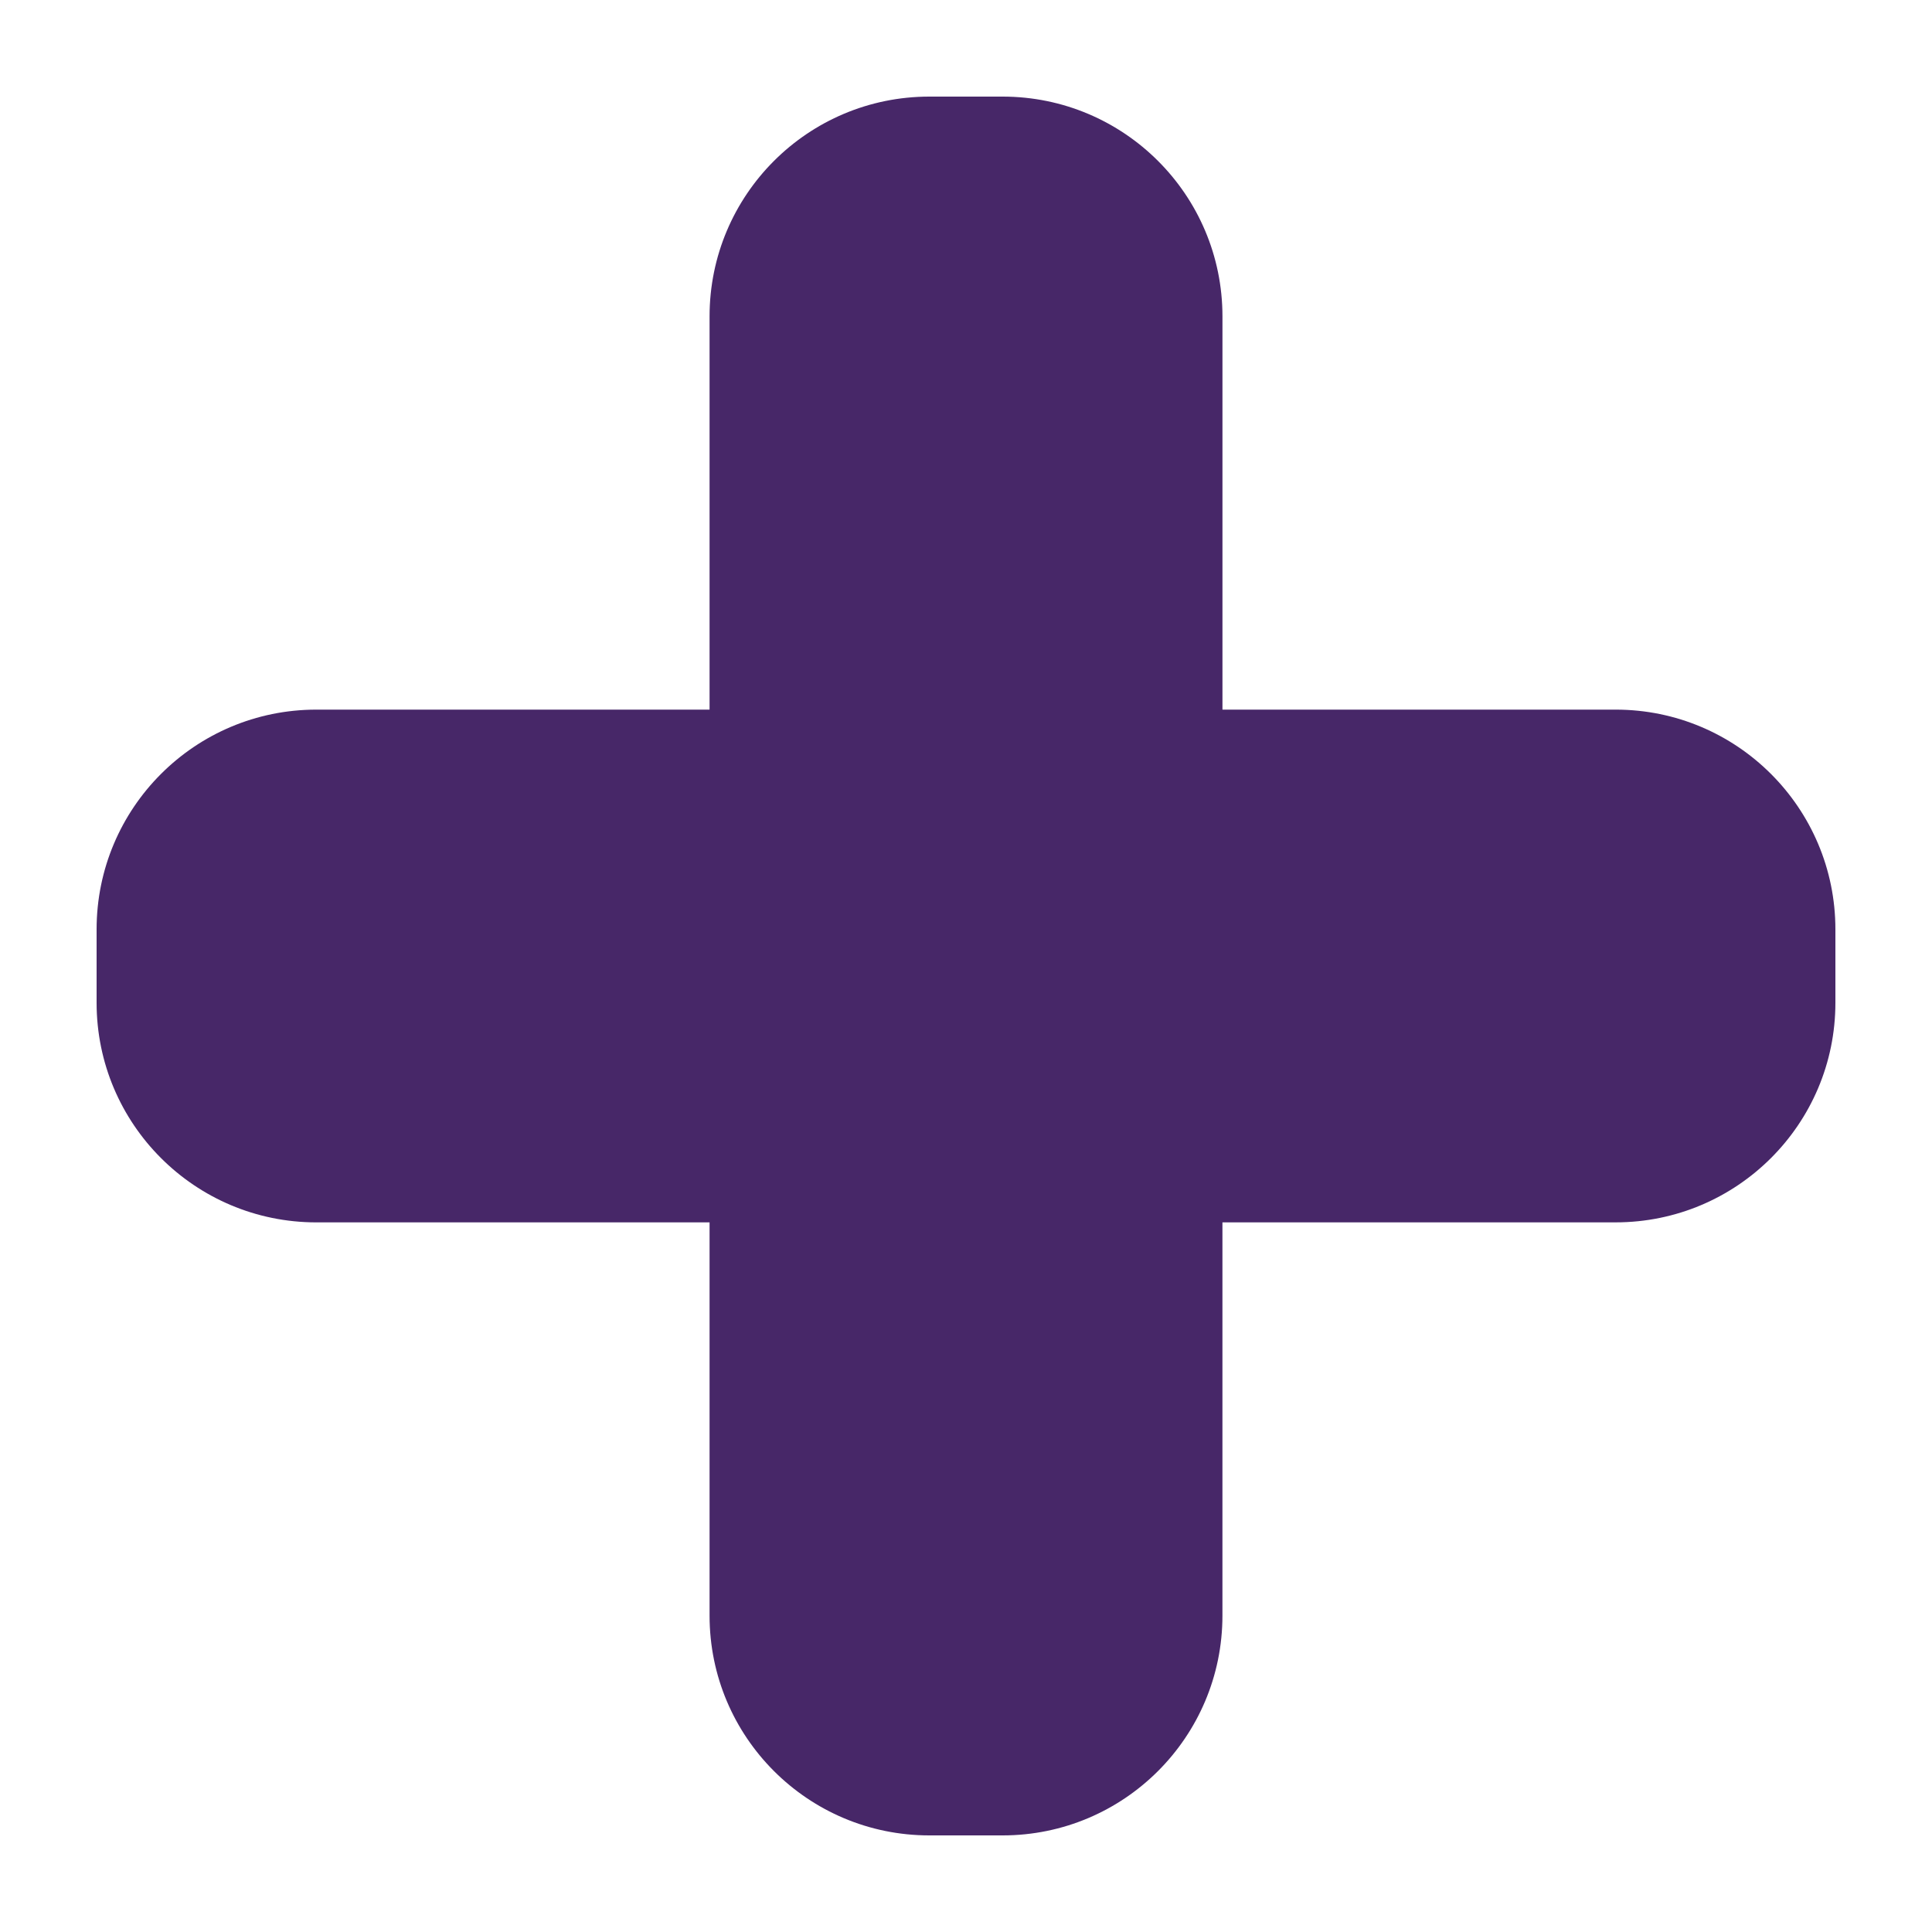
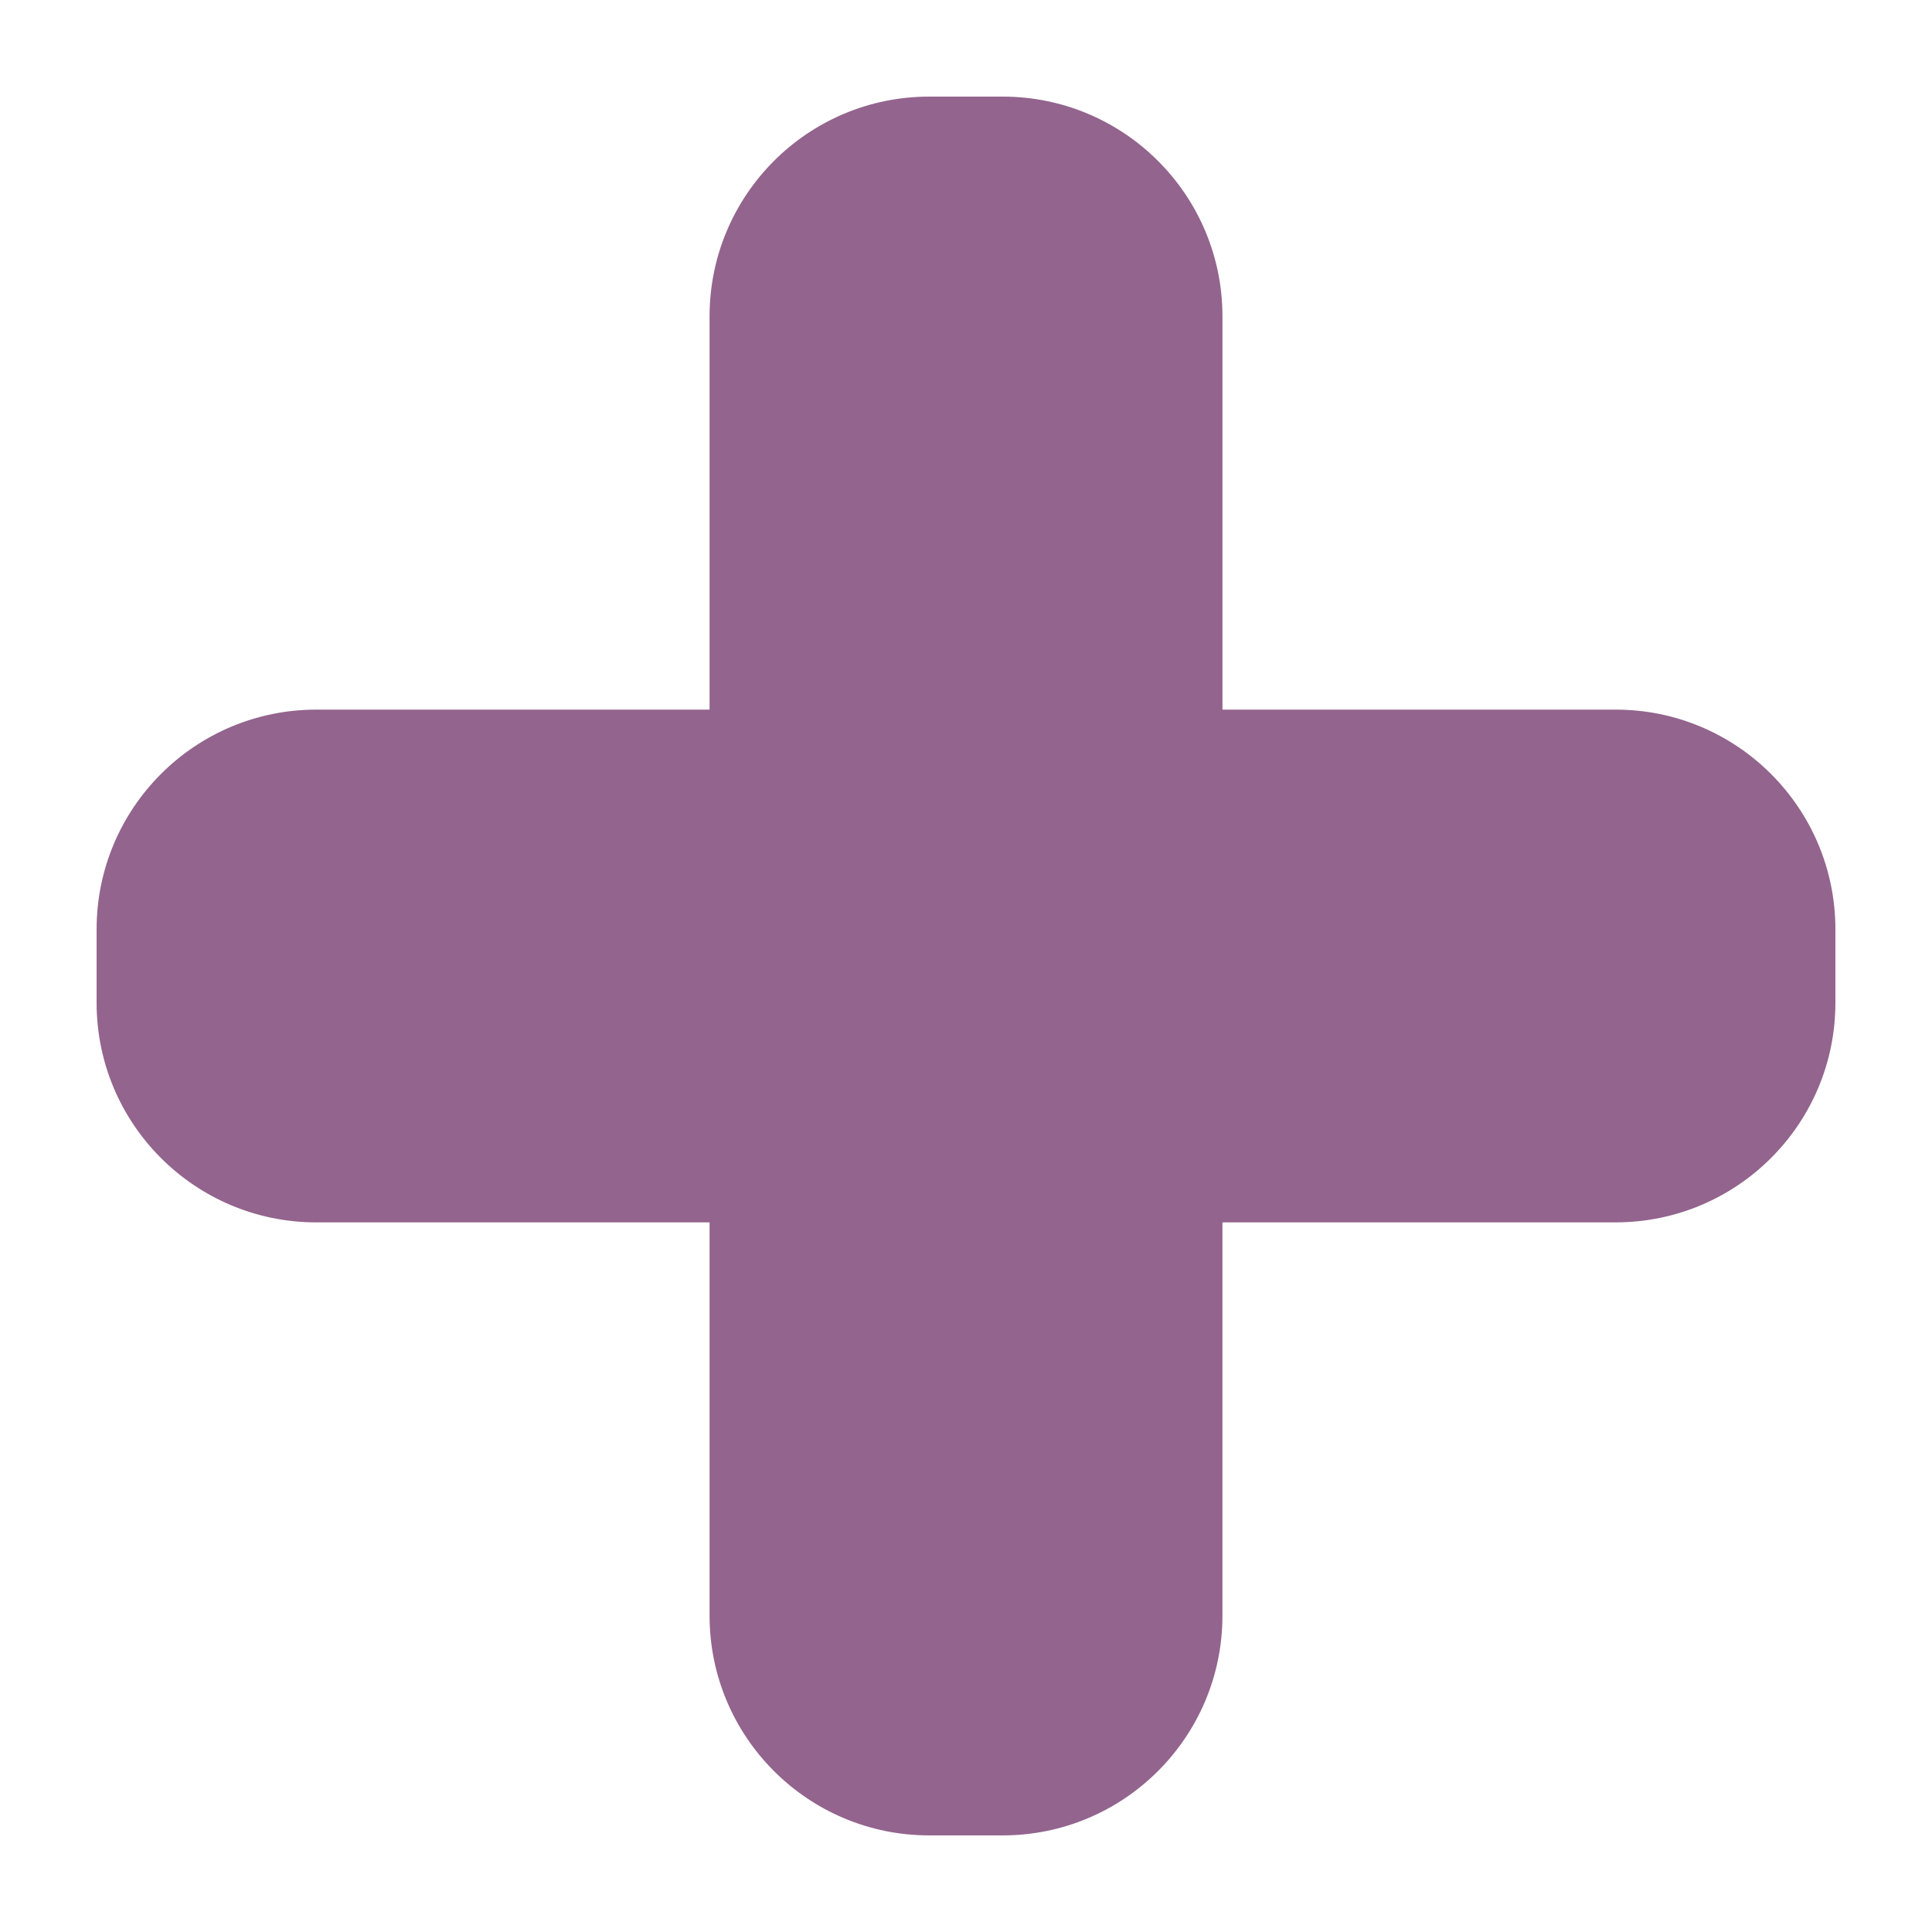
<svg xmlns="http://www.w3.org/2000/svg" version="1.1" id="Your_Icon" x="0px" y="0px" width="100px" height="100px" viewBox="0 0 100 100" enable-background="new 0 0 100 100" xml:space="preserve">
  <path d="M95,48.105v3.797c0,6.275-5.093,11.367-11.375,11.367H63.273v20.355C63.273,89.907,58.178,95,51.895,95h-3.793  c-6.283,0-11.375-5.093-11.375-11.375V63.27H16.375C10.092,63.27,5,58.178,5,51.902v-3.797c0-6.283,5.092-11.375,11.375-11.375  h20.352V16.375C36.727,10.092,41.819,5,48.102,5h3.793c6.283,0,11.379,5.092,11.379,11.375V36.73h20.352  C89.907,36.73,95,41.823,95,48.105z" />
  <style>
path {
- fill: #472768;
+ fill: #93648D;
}
</style>
</svg>
